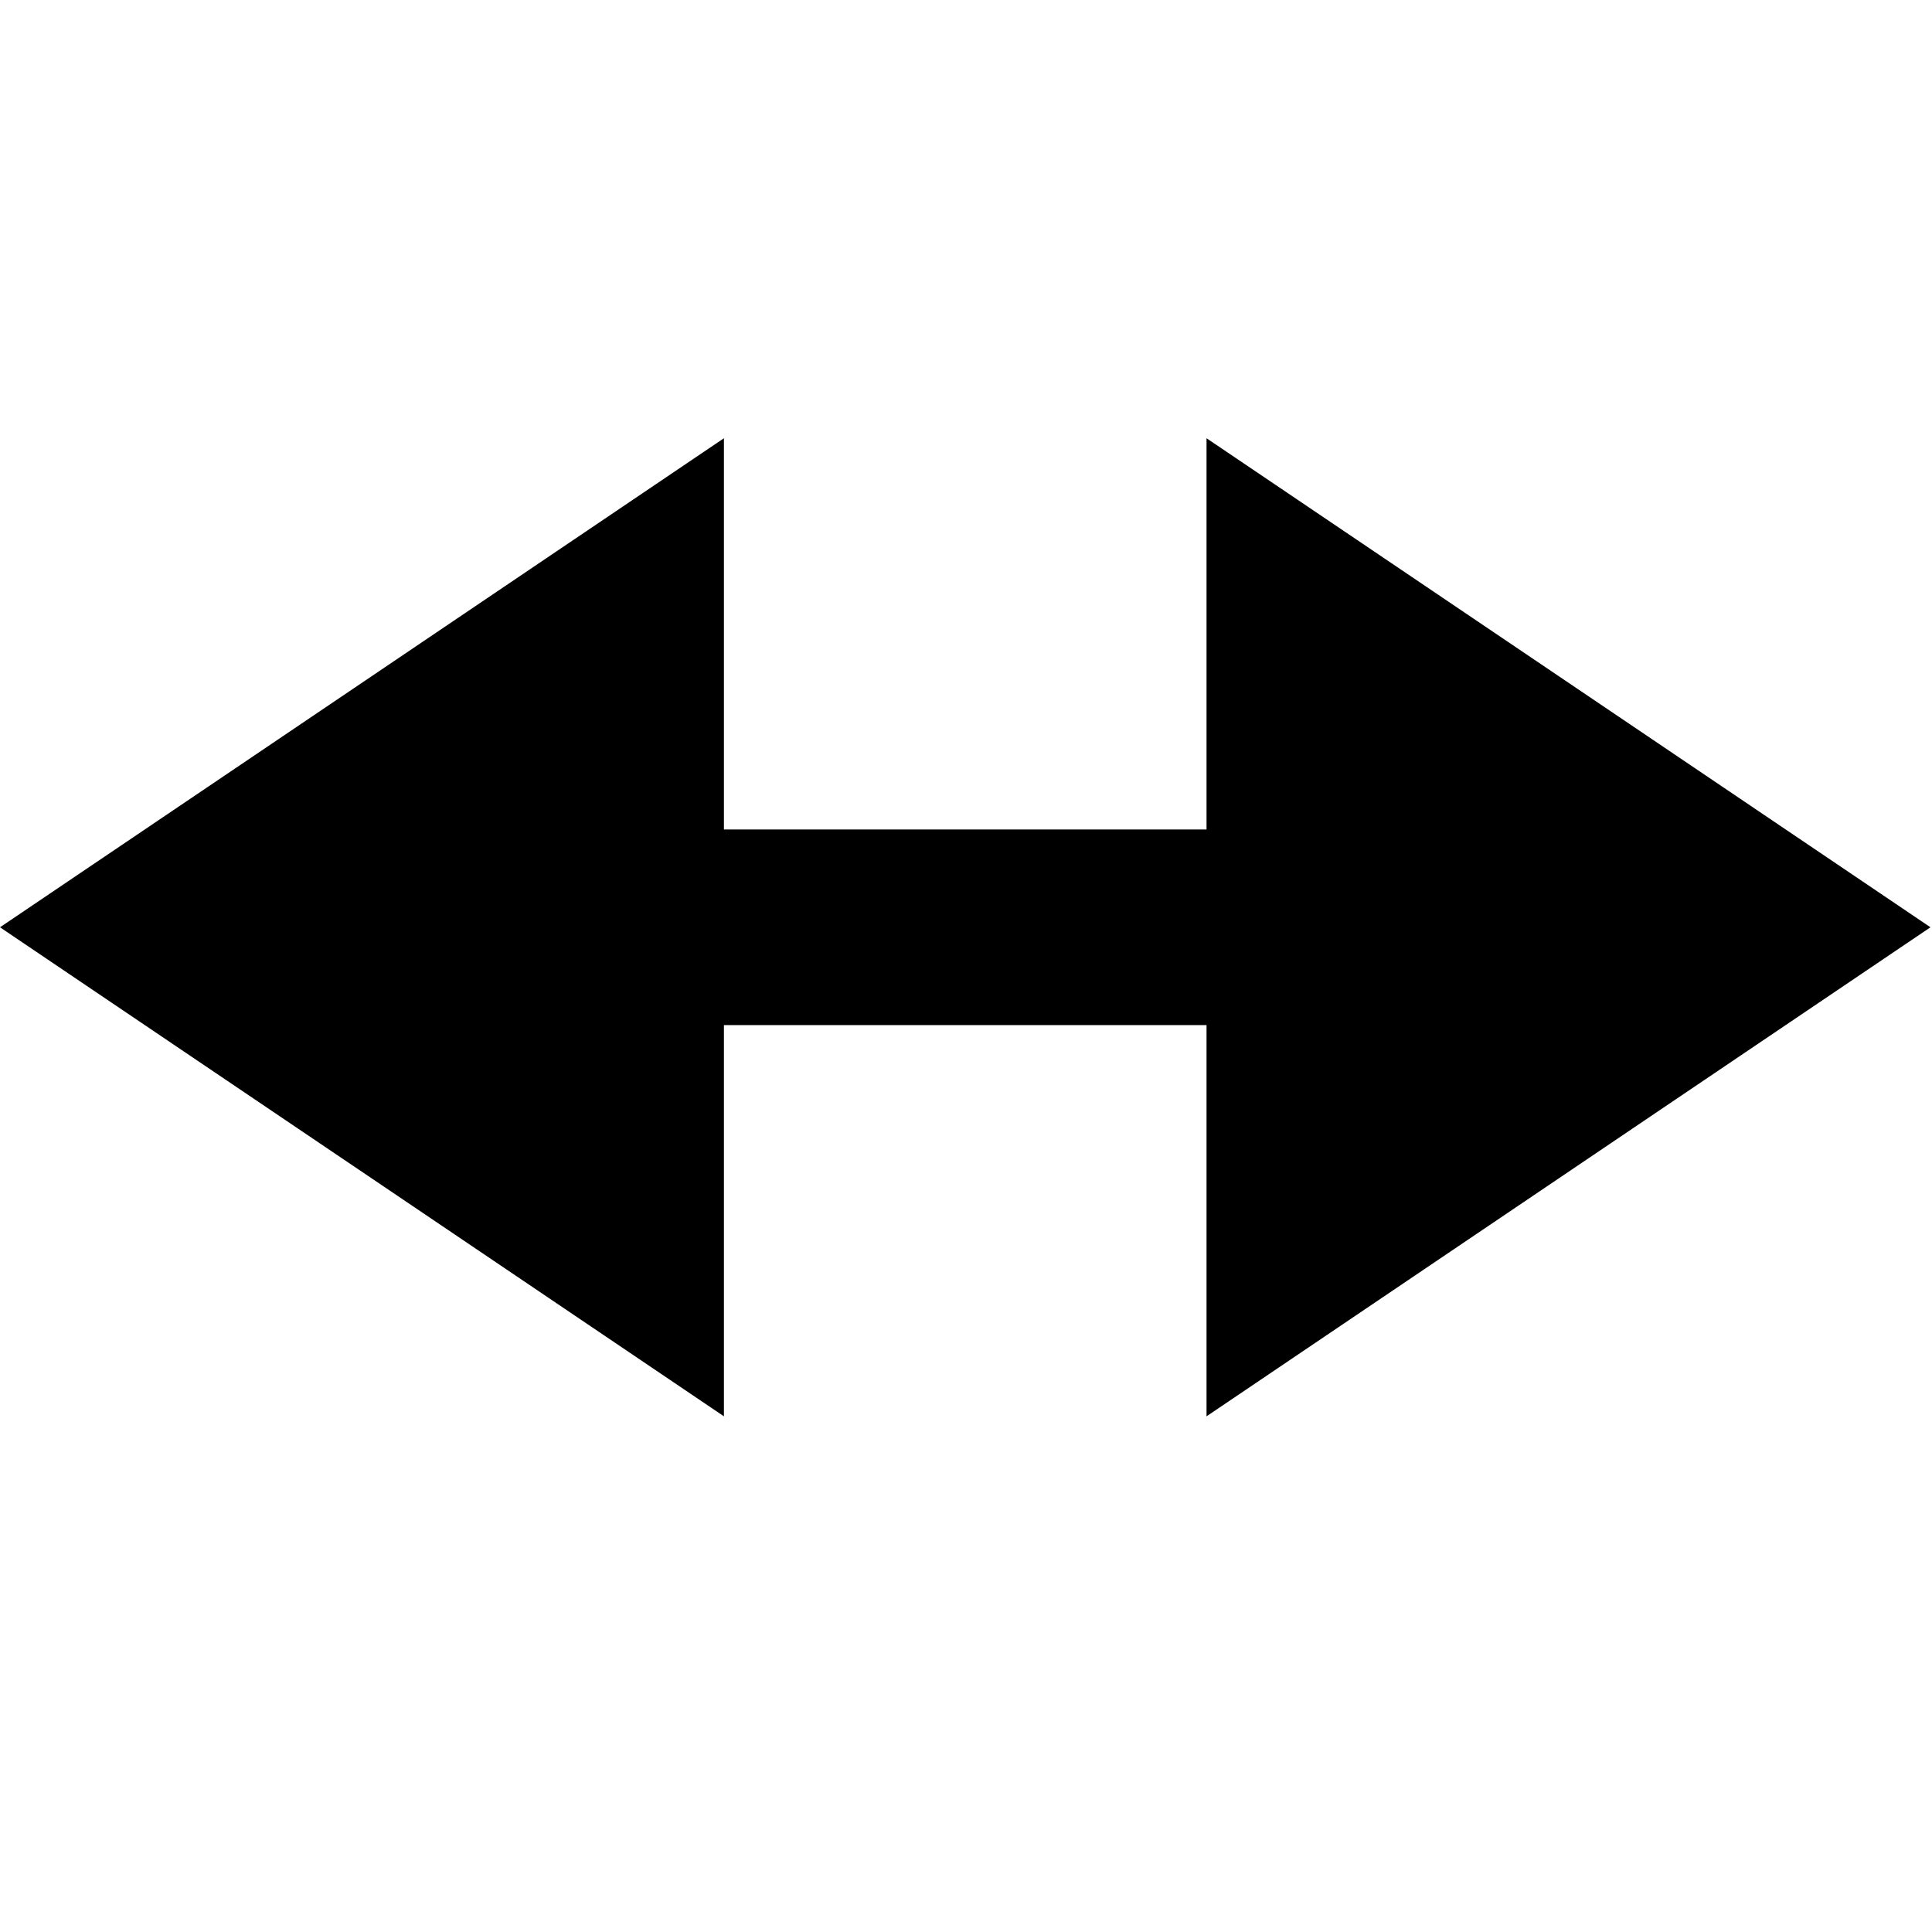
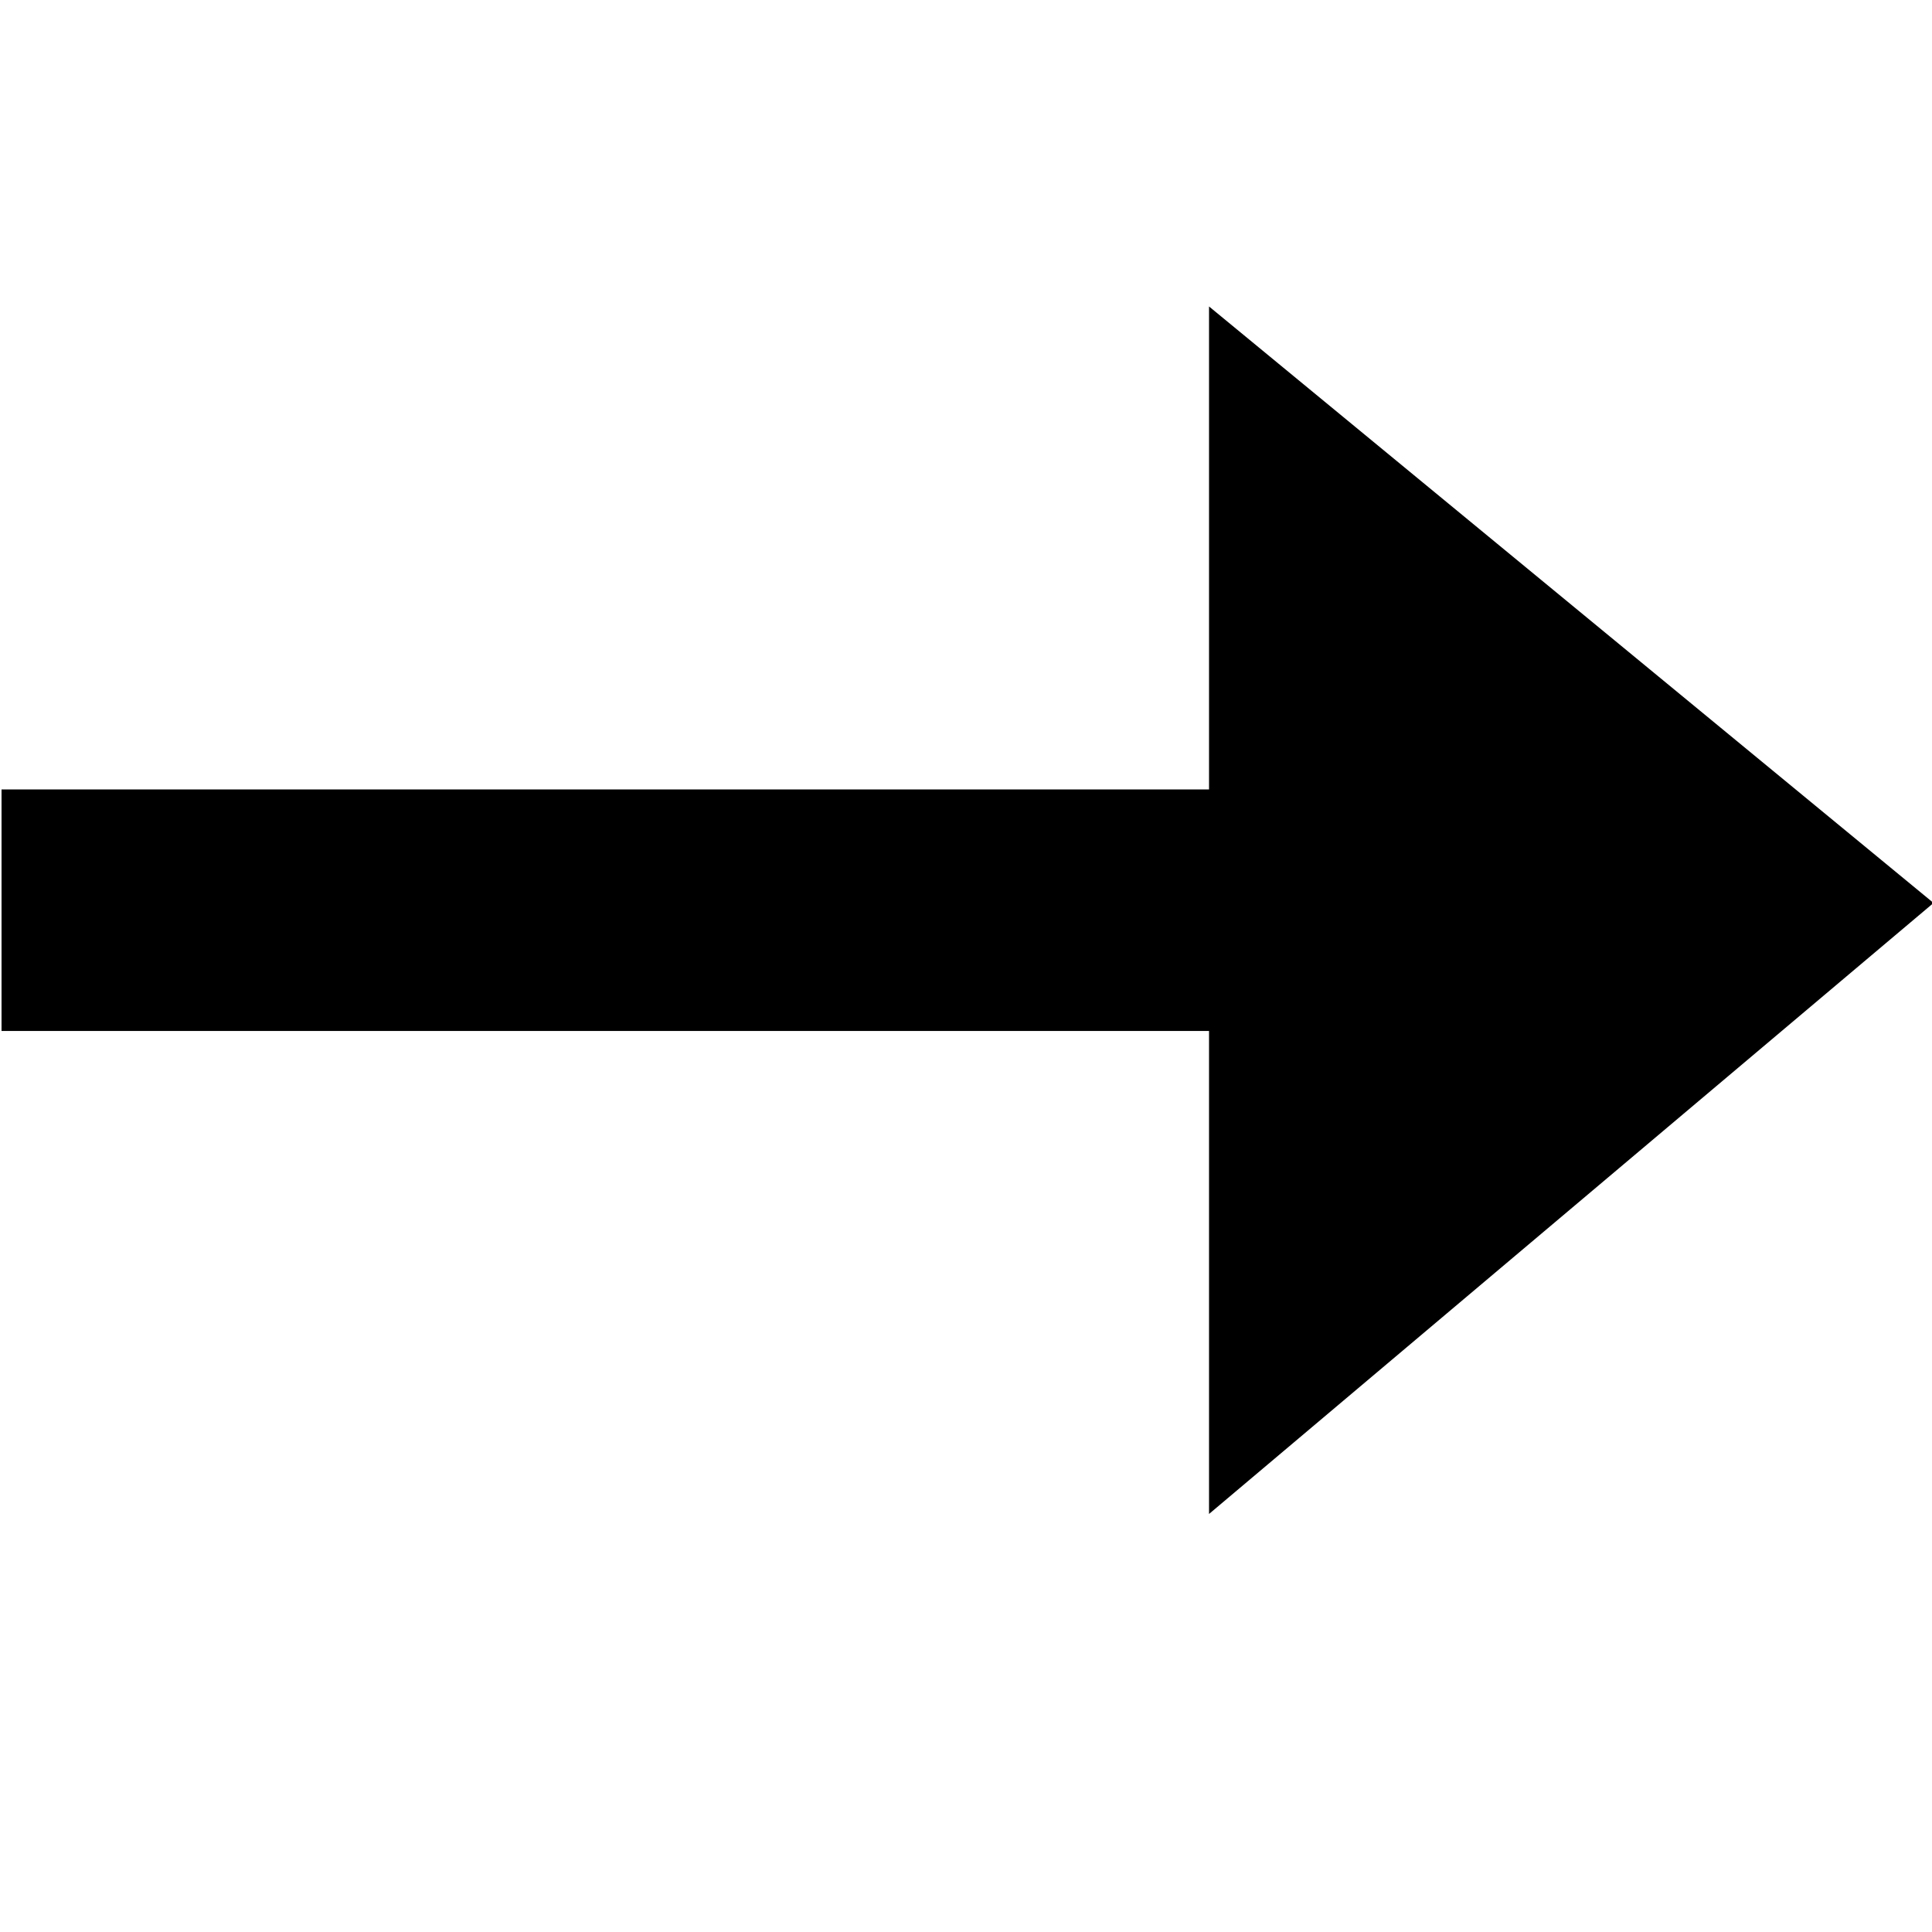
<svg xmlns="http://www.w3.org/2000/svg" width="24" height="24" viewBox="0 0 24 24" id="svg2" version="1.1">
  <defs id="defs8" />
-   <path d="M 8.993,5.444 0,11.519 l 8.993,6.075 0,-4.86 5.995,0 0,4.86 8.993,-6.075 -8.993,-6.075 0,4.86 -5.995,0 0,-4.86 z" id="path4" />
+   <path d="m 15.019,3.807 0,6 -15,0 0,3 15,0 0,6 9,-7.59 -9,-7.41 z" id="path4" />
</svg>
